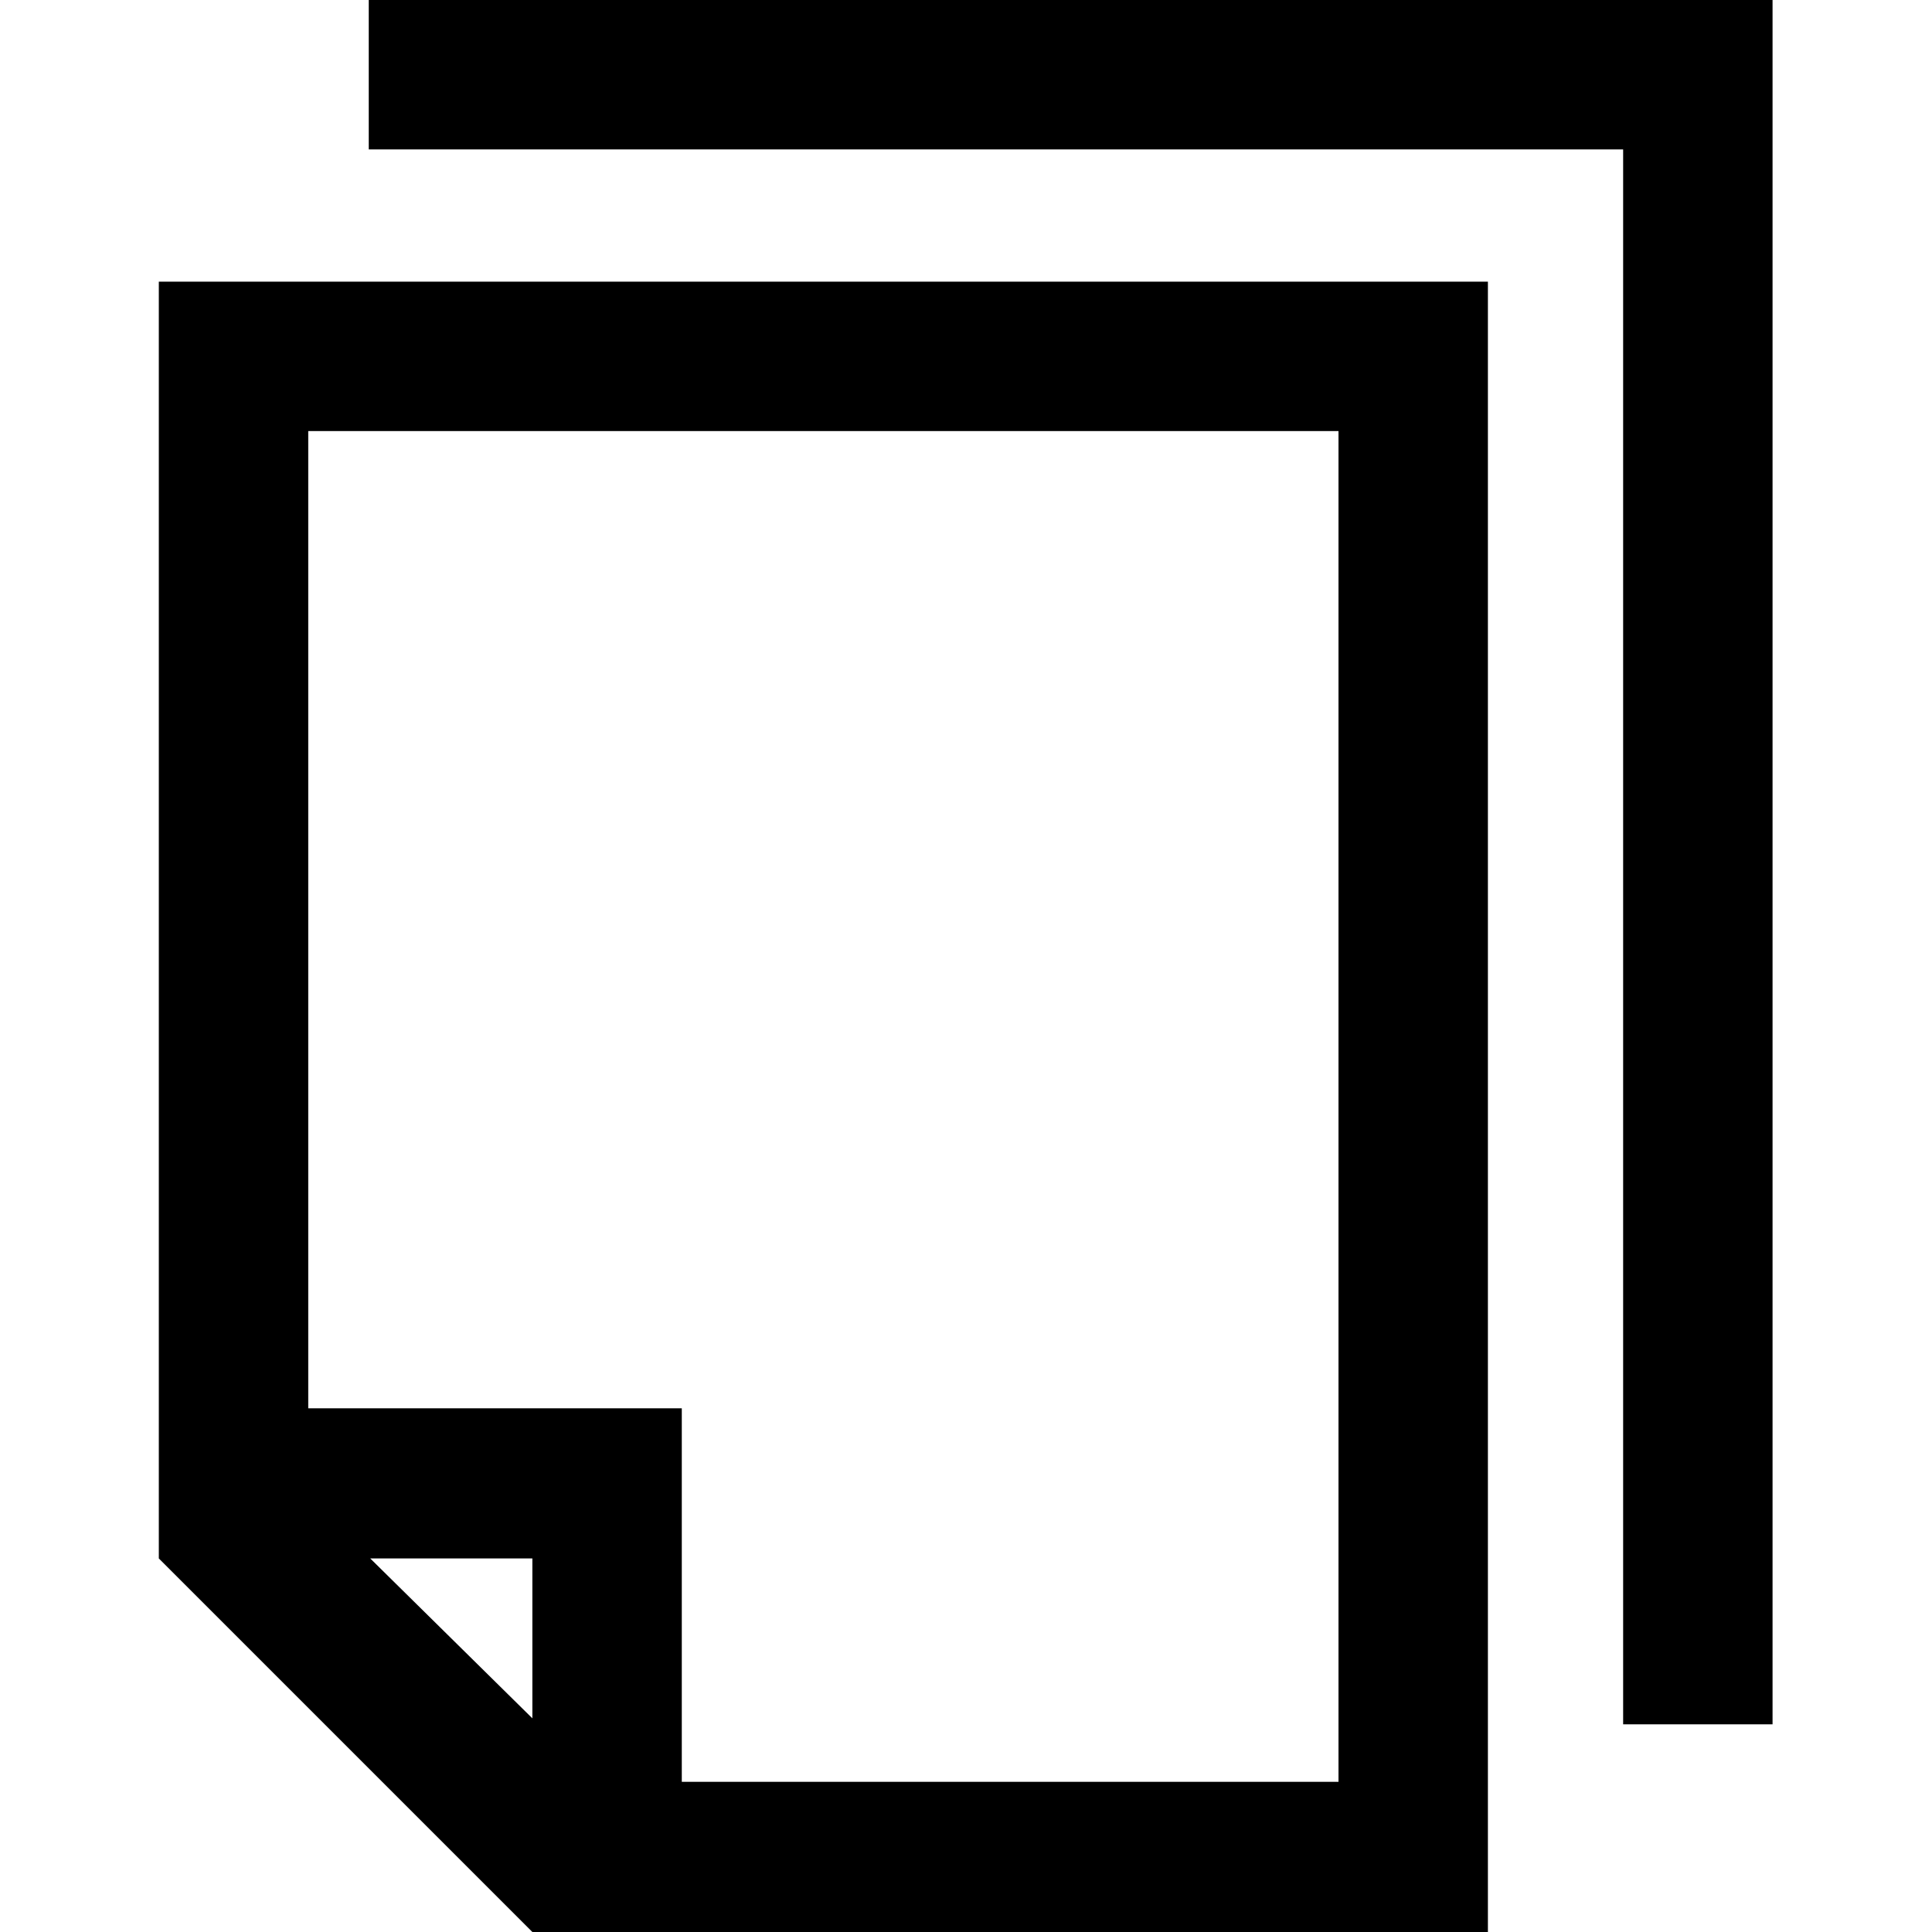
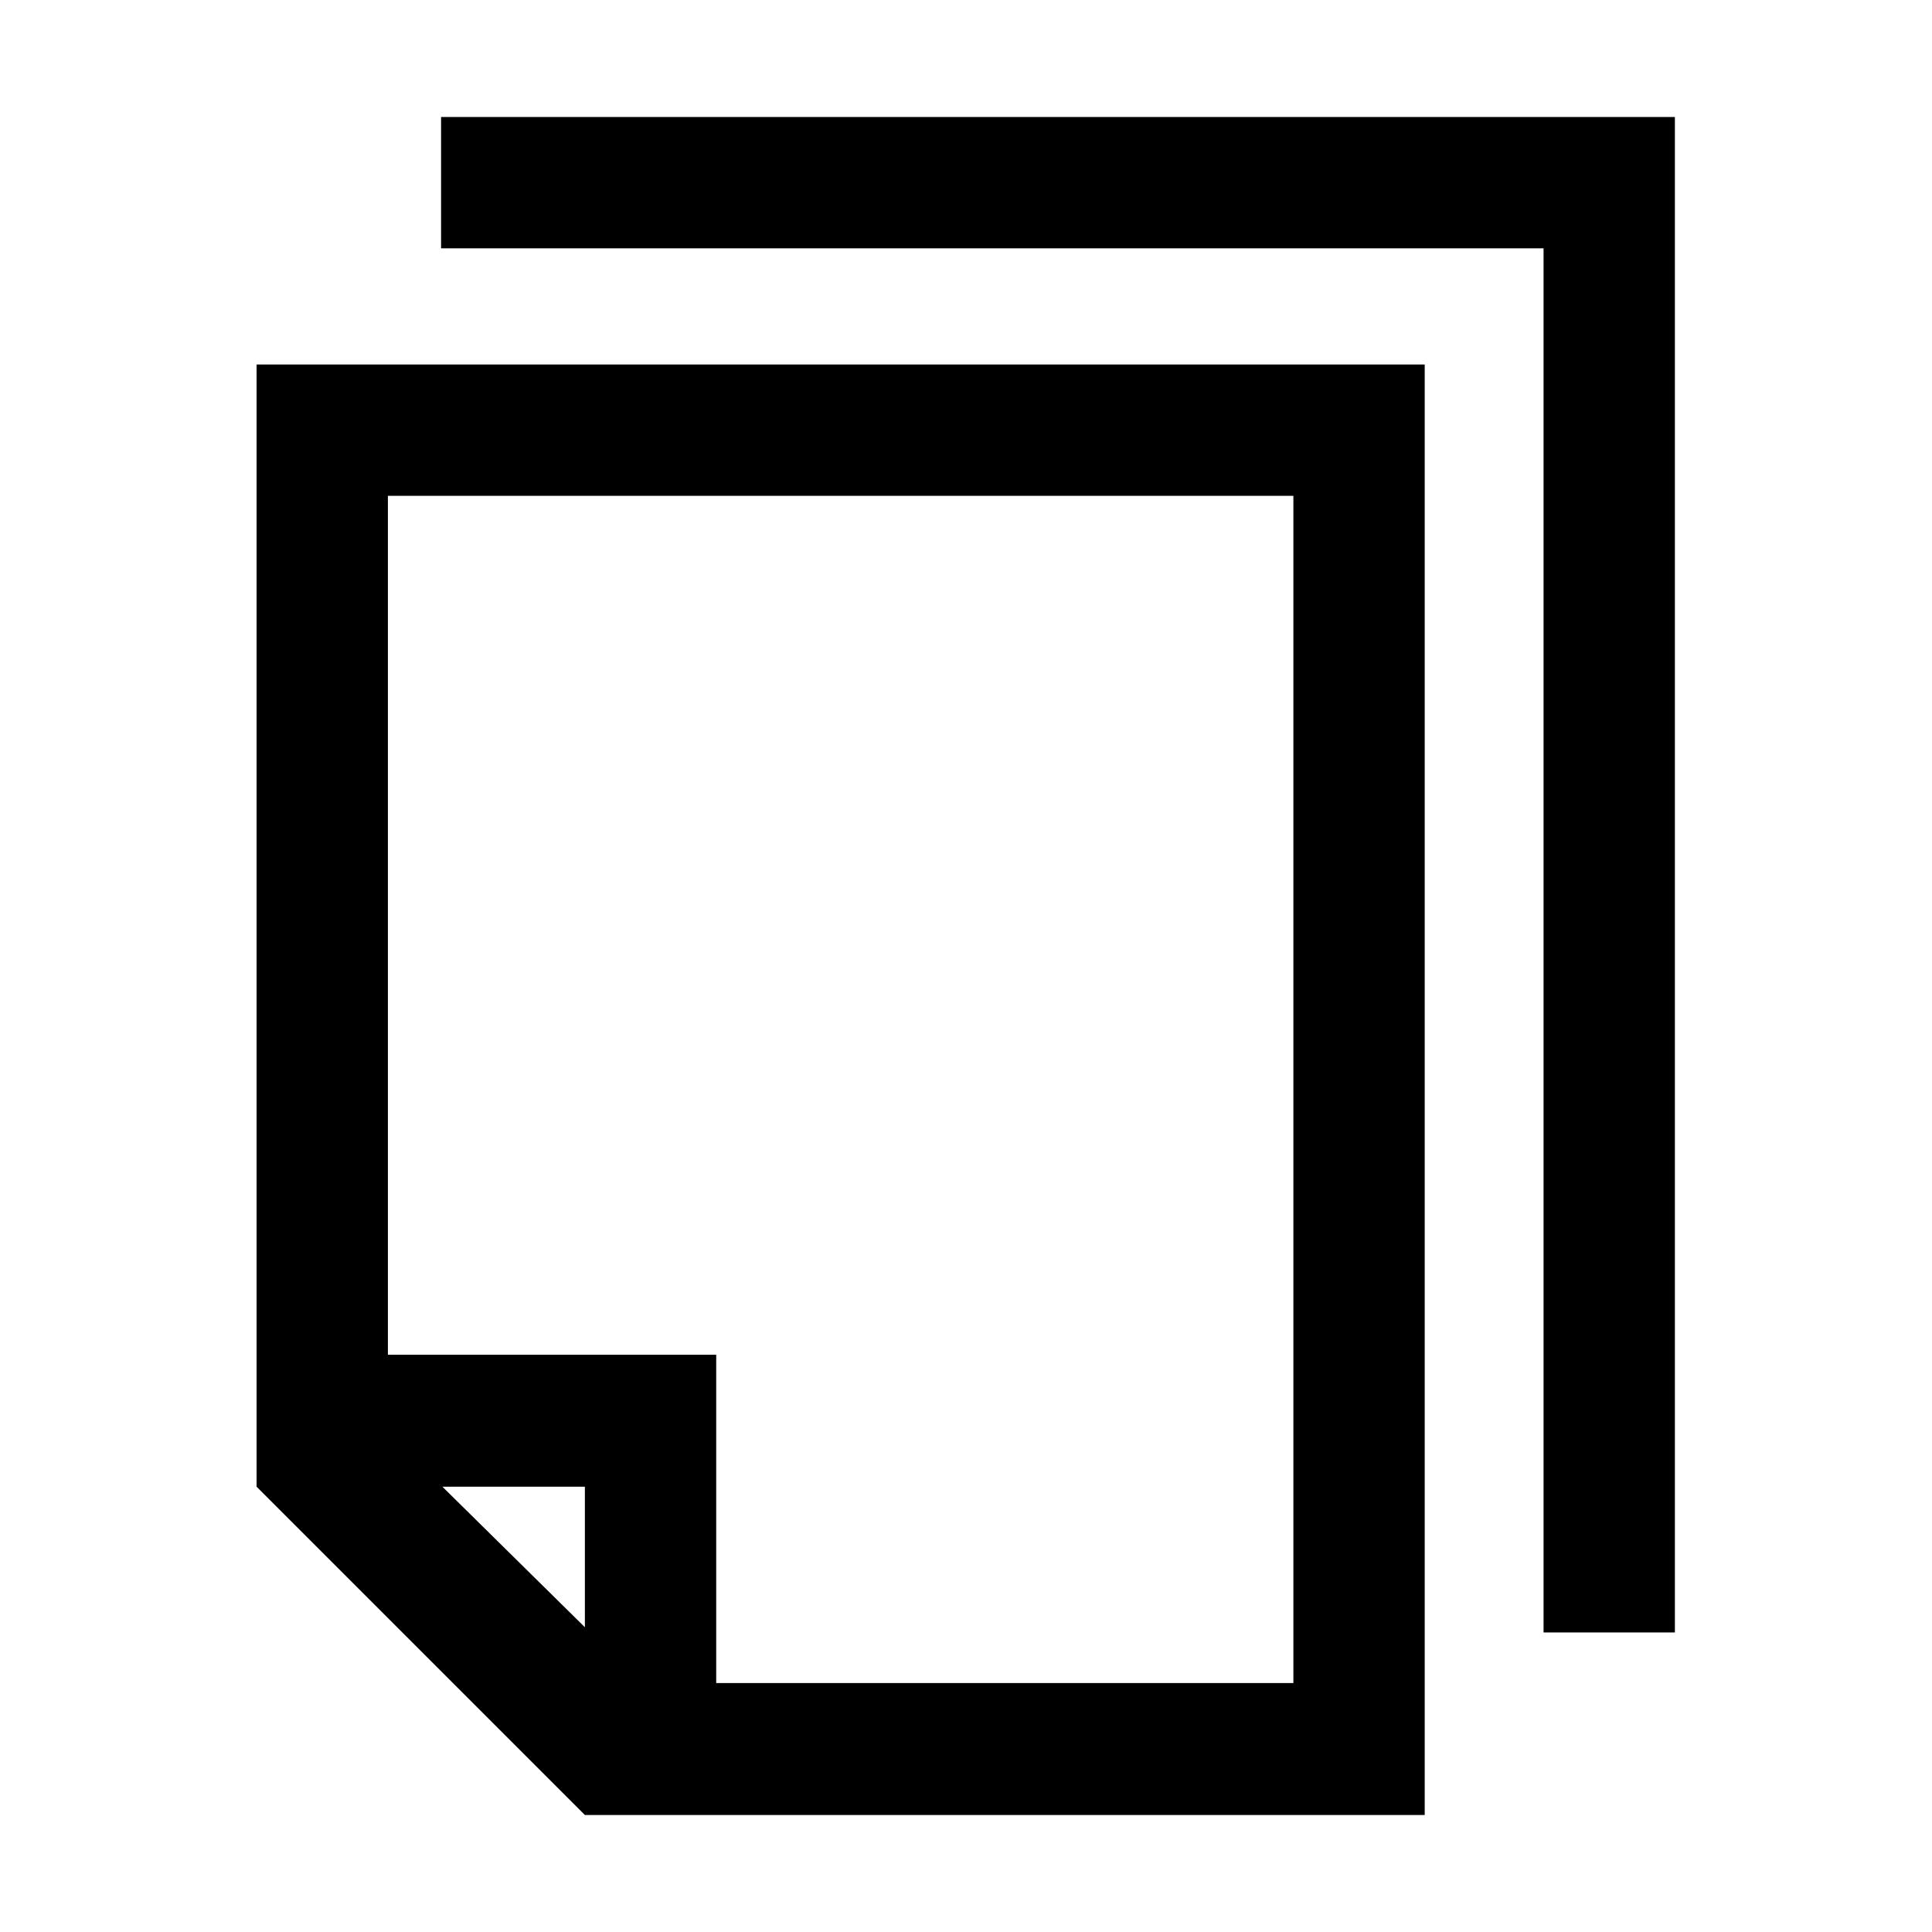
<svg xmlns="http://www.w3.org/2000/svg" class="icon" width="200px" height="200.00px" viewBox="0 0 1024 1024" version="1.1">
-   <path fill="#000000" d="M84.178 826.011l197.989 197.989h506.456V149.284H84.178z m112.062 0H282.167V910.75zM163.374 228.48h546.054v715.929H361.363v-197.989H163.374zM195.448 0v79.196H860.296v834.722h79.196V0H195.448z" />
+   <path fill="#000000" d="M135.985 787.986l174.014 174.014h445.128V193.206H135.985z m98.492 0H309.998V862.464zM205.59 262.812h479.93v629.234H379.604v-174.014H205.59zM233.78 62v69.606H818.119v733.643h69.606V62H233.78z" />
</svg>
